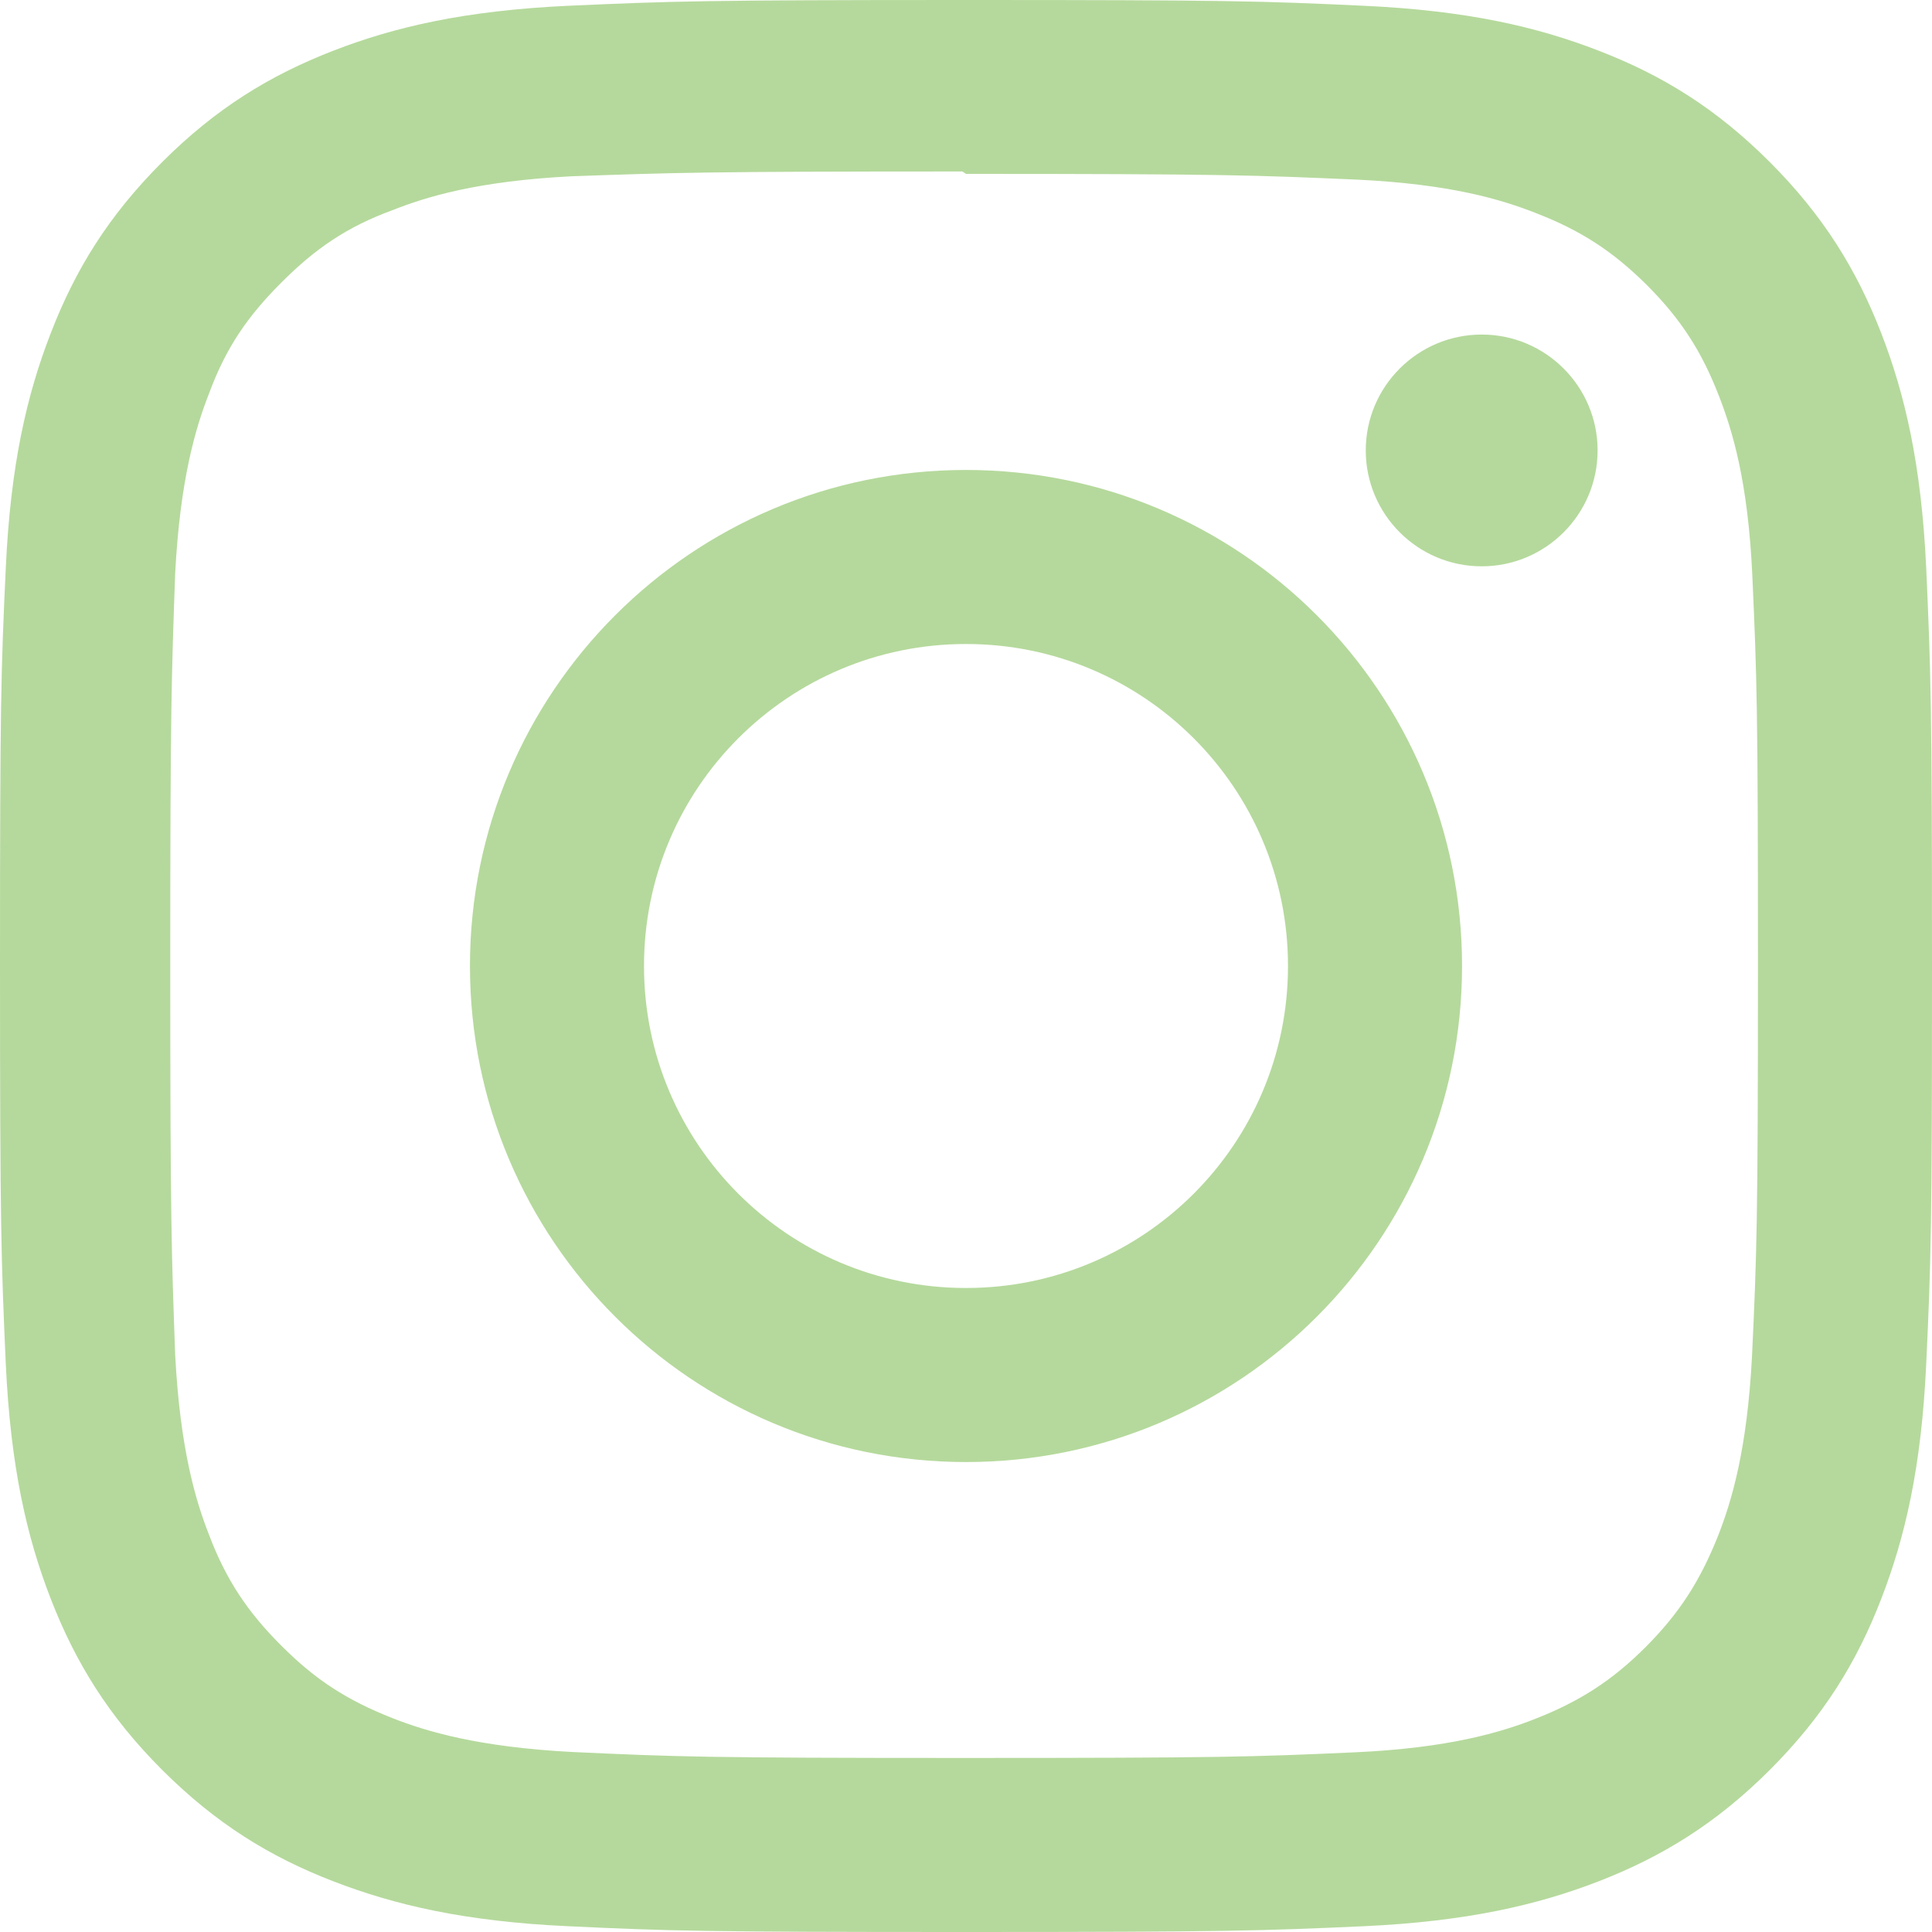
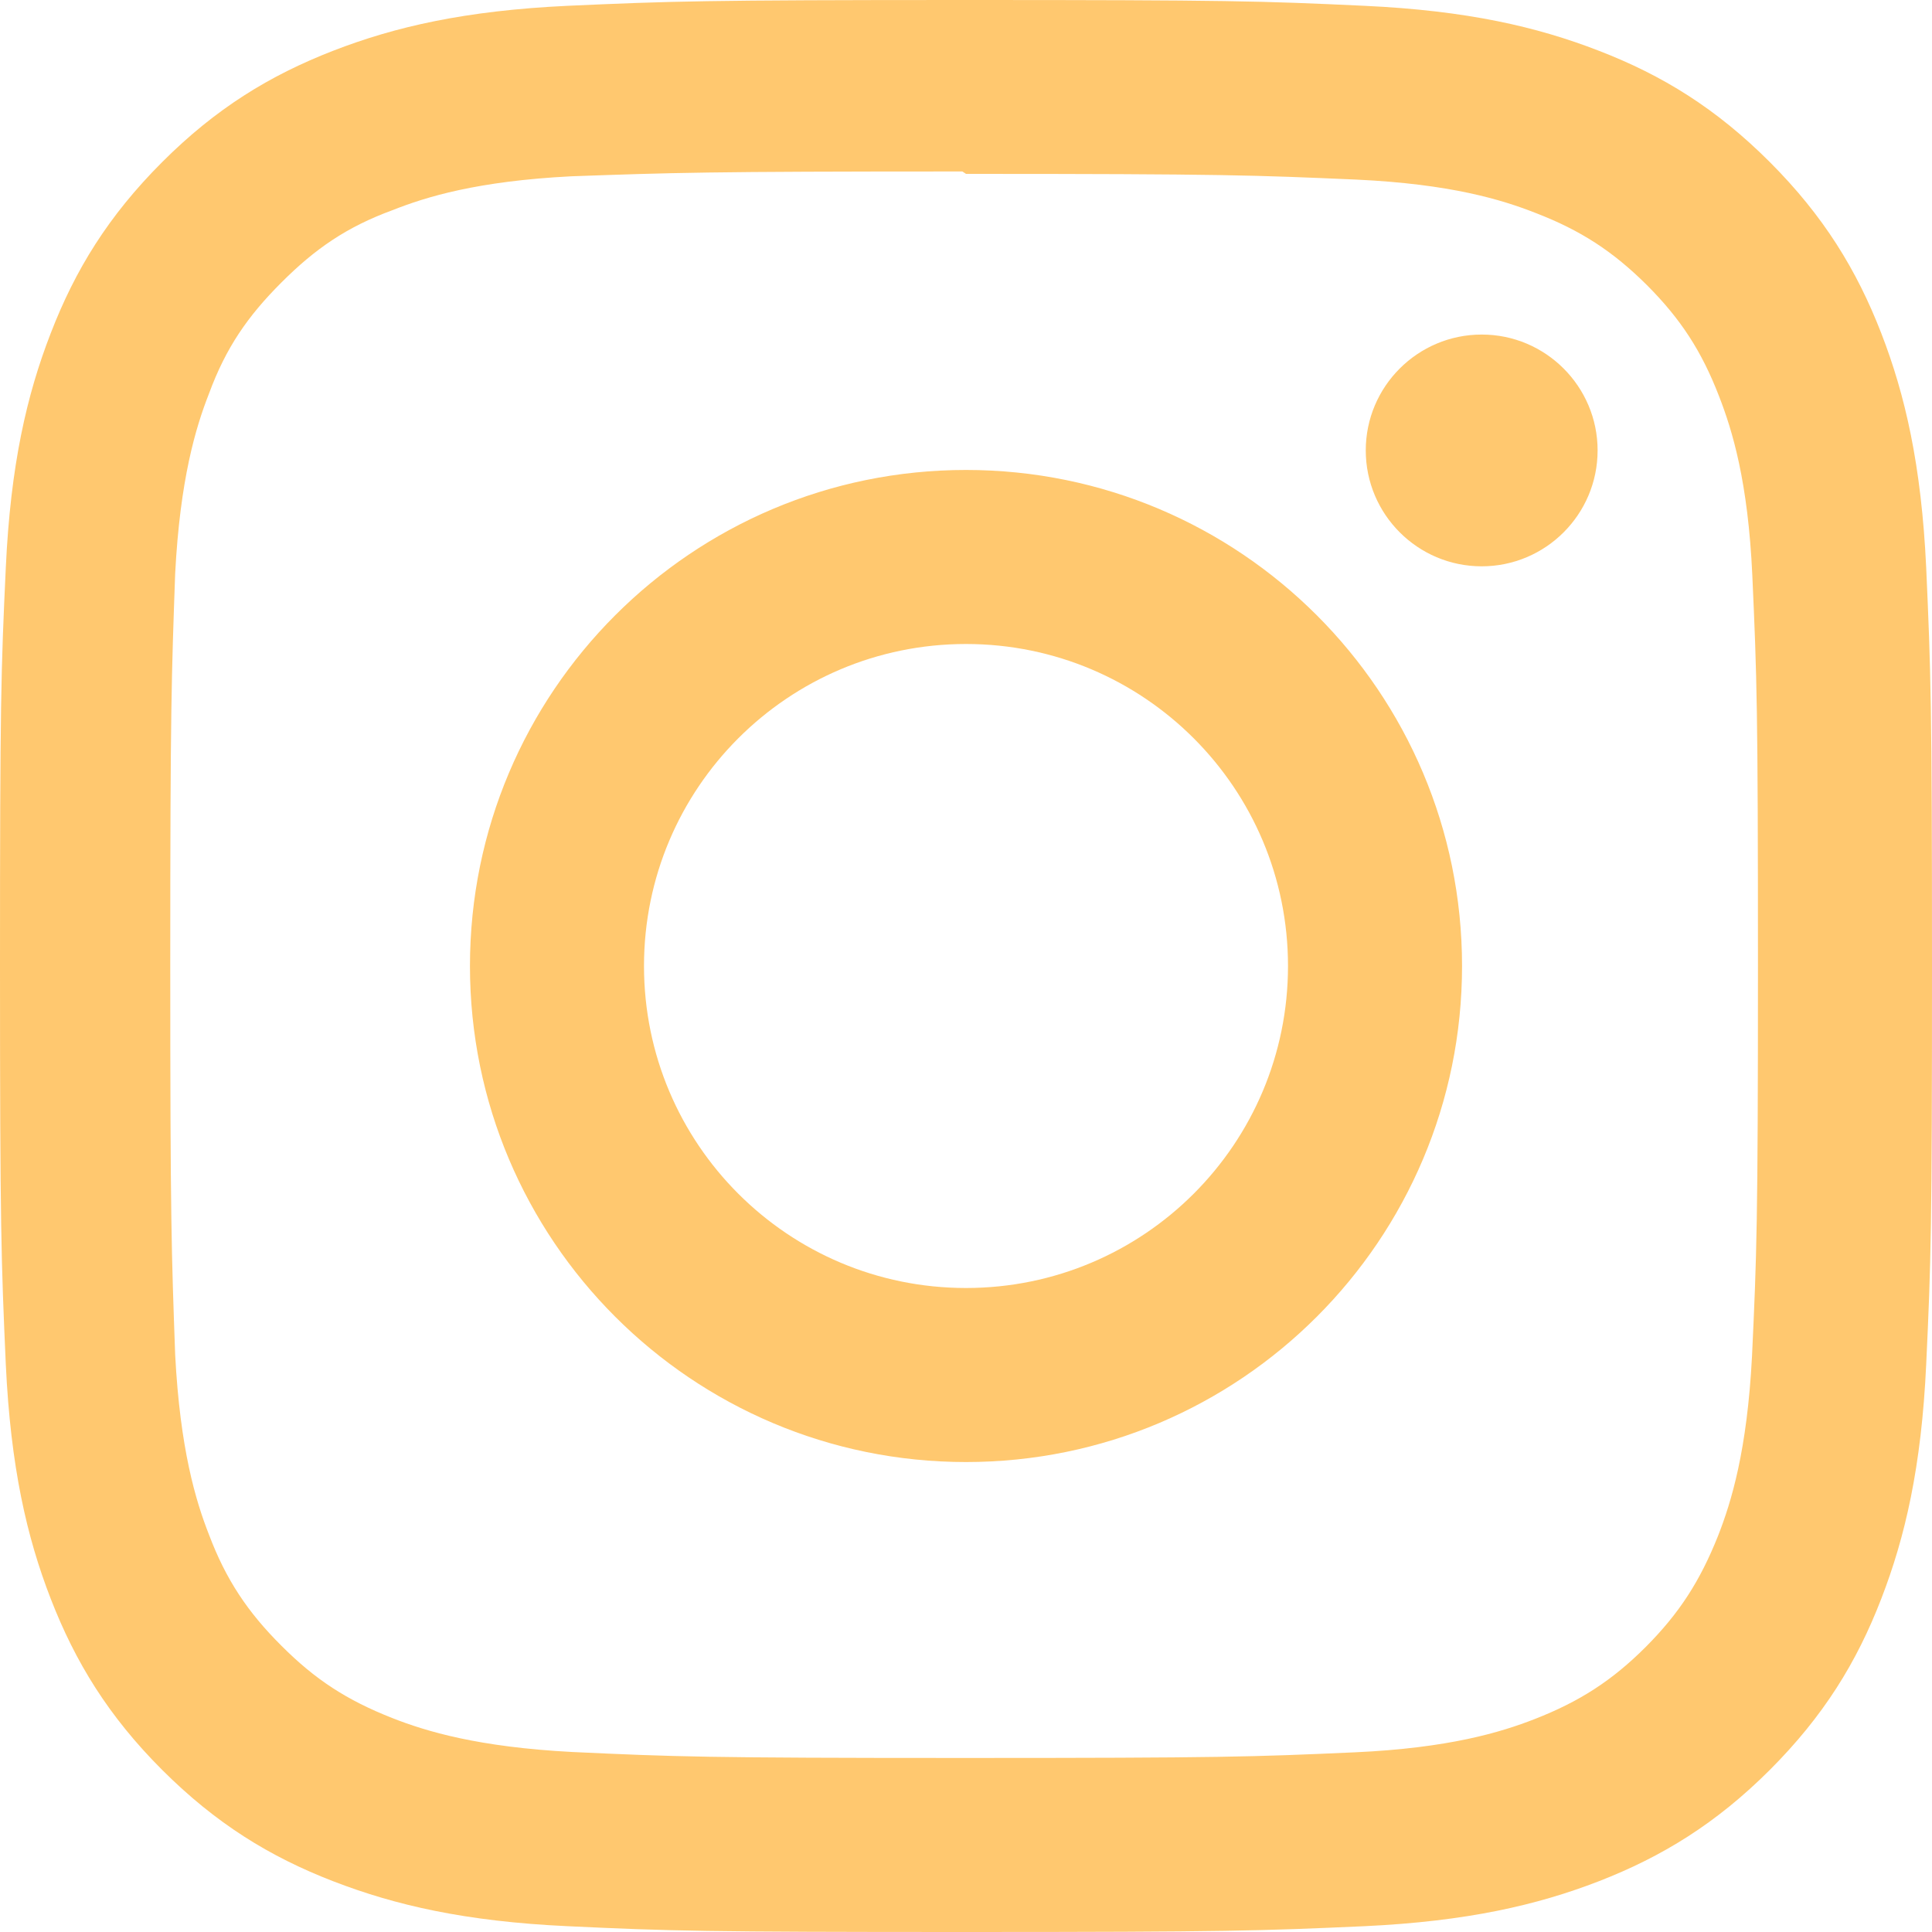
- <svg xmlns="http://www.w3.org/2000/svg" aria-labelledby="simpleicons-instagram-icon" fill="#B5D99C" role="img" viewBox="0 0 24 24">
+ <svg xmlns="http://www.w3.org/2000/svg" aria-labelledby="simpleicons-instagram-icon" fill="#FFC86F" role="img" viewBox="0 0 24 24">
  <path d="M12 0C8.74 0 8.333.015 7.053.072 5.775.132 4.905.333 4.14.63c-.789.306-1.459.717-2.126 1.384S.935 3.35.63 4.14C.333 4.905.131 5.775.072 7.053.012 8.333 0 8.74 0 12s.015 3.667.072 4.947c.06 1.277.261 2.148.558 2.913.306.788.717 1.459 1.384 2.126.667.666 1.336 1.079 2.126 1.384.766.296 1.636.499 2.913.558C8.333 23.988 8.74 24 12 24s3.667-.015 4.947-.072c1.277-.06 2.148-.262 2.913-.558.788-.306 1.459-.718 2.126-1.384.666-.667 1.079-1.335 1.384-2.126.296-.765.499-1.636.558-2.913.06-1.28.072-1.687.072-4.947s-.015-3.667-.072-4.947c-.06-1.277-.262-2.149-.558-2.913-.306-.789-.718-1.459-1.384-2.126C21.319 1.347 20.651.935 19.86.63c-.765-.297-1.636-.499-2.913-.558C15.667.012 15.26 0 12 0zm0 2.16c3.203 0 3.585.016 4.85.071 1.17.055 1.805.249 2.227.415.562.217.96.477 1.382.896.419.42.679.819.896 1.381.164.422.36 1.057.413 2.227.057 1.266.07 1.646.07 4.85s-.015 3.585-.074 4.85c-.061 1.17-.256 1.805-.421 2.227-.224.562-.479.96-.899 1.382-.419.419-.824.679-1.38.896-.42.164-1.065.36-2.235.413-1.274.057-1.649.07-4.859.07-3.211 0-3.586-.015-4.859-.074-1.171-.061-1.816-.256-2.236-.421-.569-.224-.96-.479-1.379-.899-.421-.419-.69-.824-.9-1.38-.165-.42-.359-1.065-.42-2.235-.045-1.26-.061-1.649-.061-4.844 0-3.196.016-3.586.061-4.861.061-1.17.255-1.814.42-2.234.21-.57.479-.96.9-1.381.419-.419.81-.689 1.379-.898.42-.166 1.051-.361 2.221-.421 1.275-.045 1.65-.06 4.859-.06l.045.03zm0 3.678c-3.405 0-6.162 2.76-6.162 6.162 0 3.405 2.76 6.162 6.162 6.162 3.405 0 6.162-2.76 6.162-6.162 0-3.405-2.76-6.162-6.162-6.162zM12 16c-2.21 0-4-1.79-4-4s1.79-4 4-4 4 1.79 4 4-1.79 4-4 4zm7.846-10.405c0 .795-.646 1.44-1.44 1.44-.795 0-1.44-.646-1.44-1.44 0-.794.646-1.439 1.44-1.439.793-.001 1.44.645 1.44 1.439z" />
</svg>
